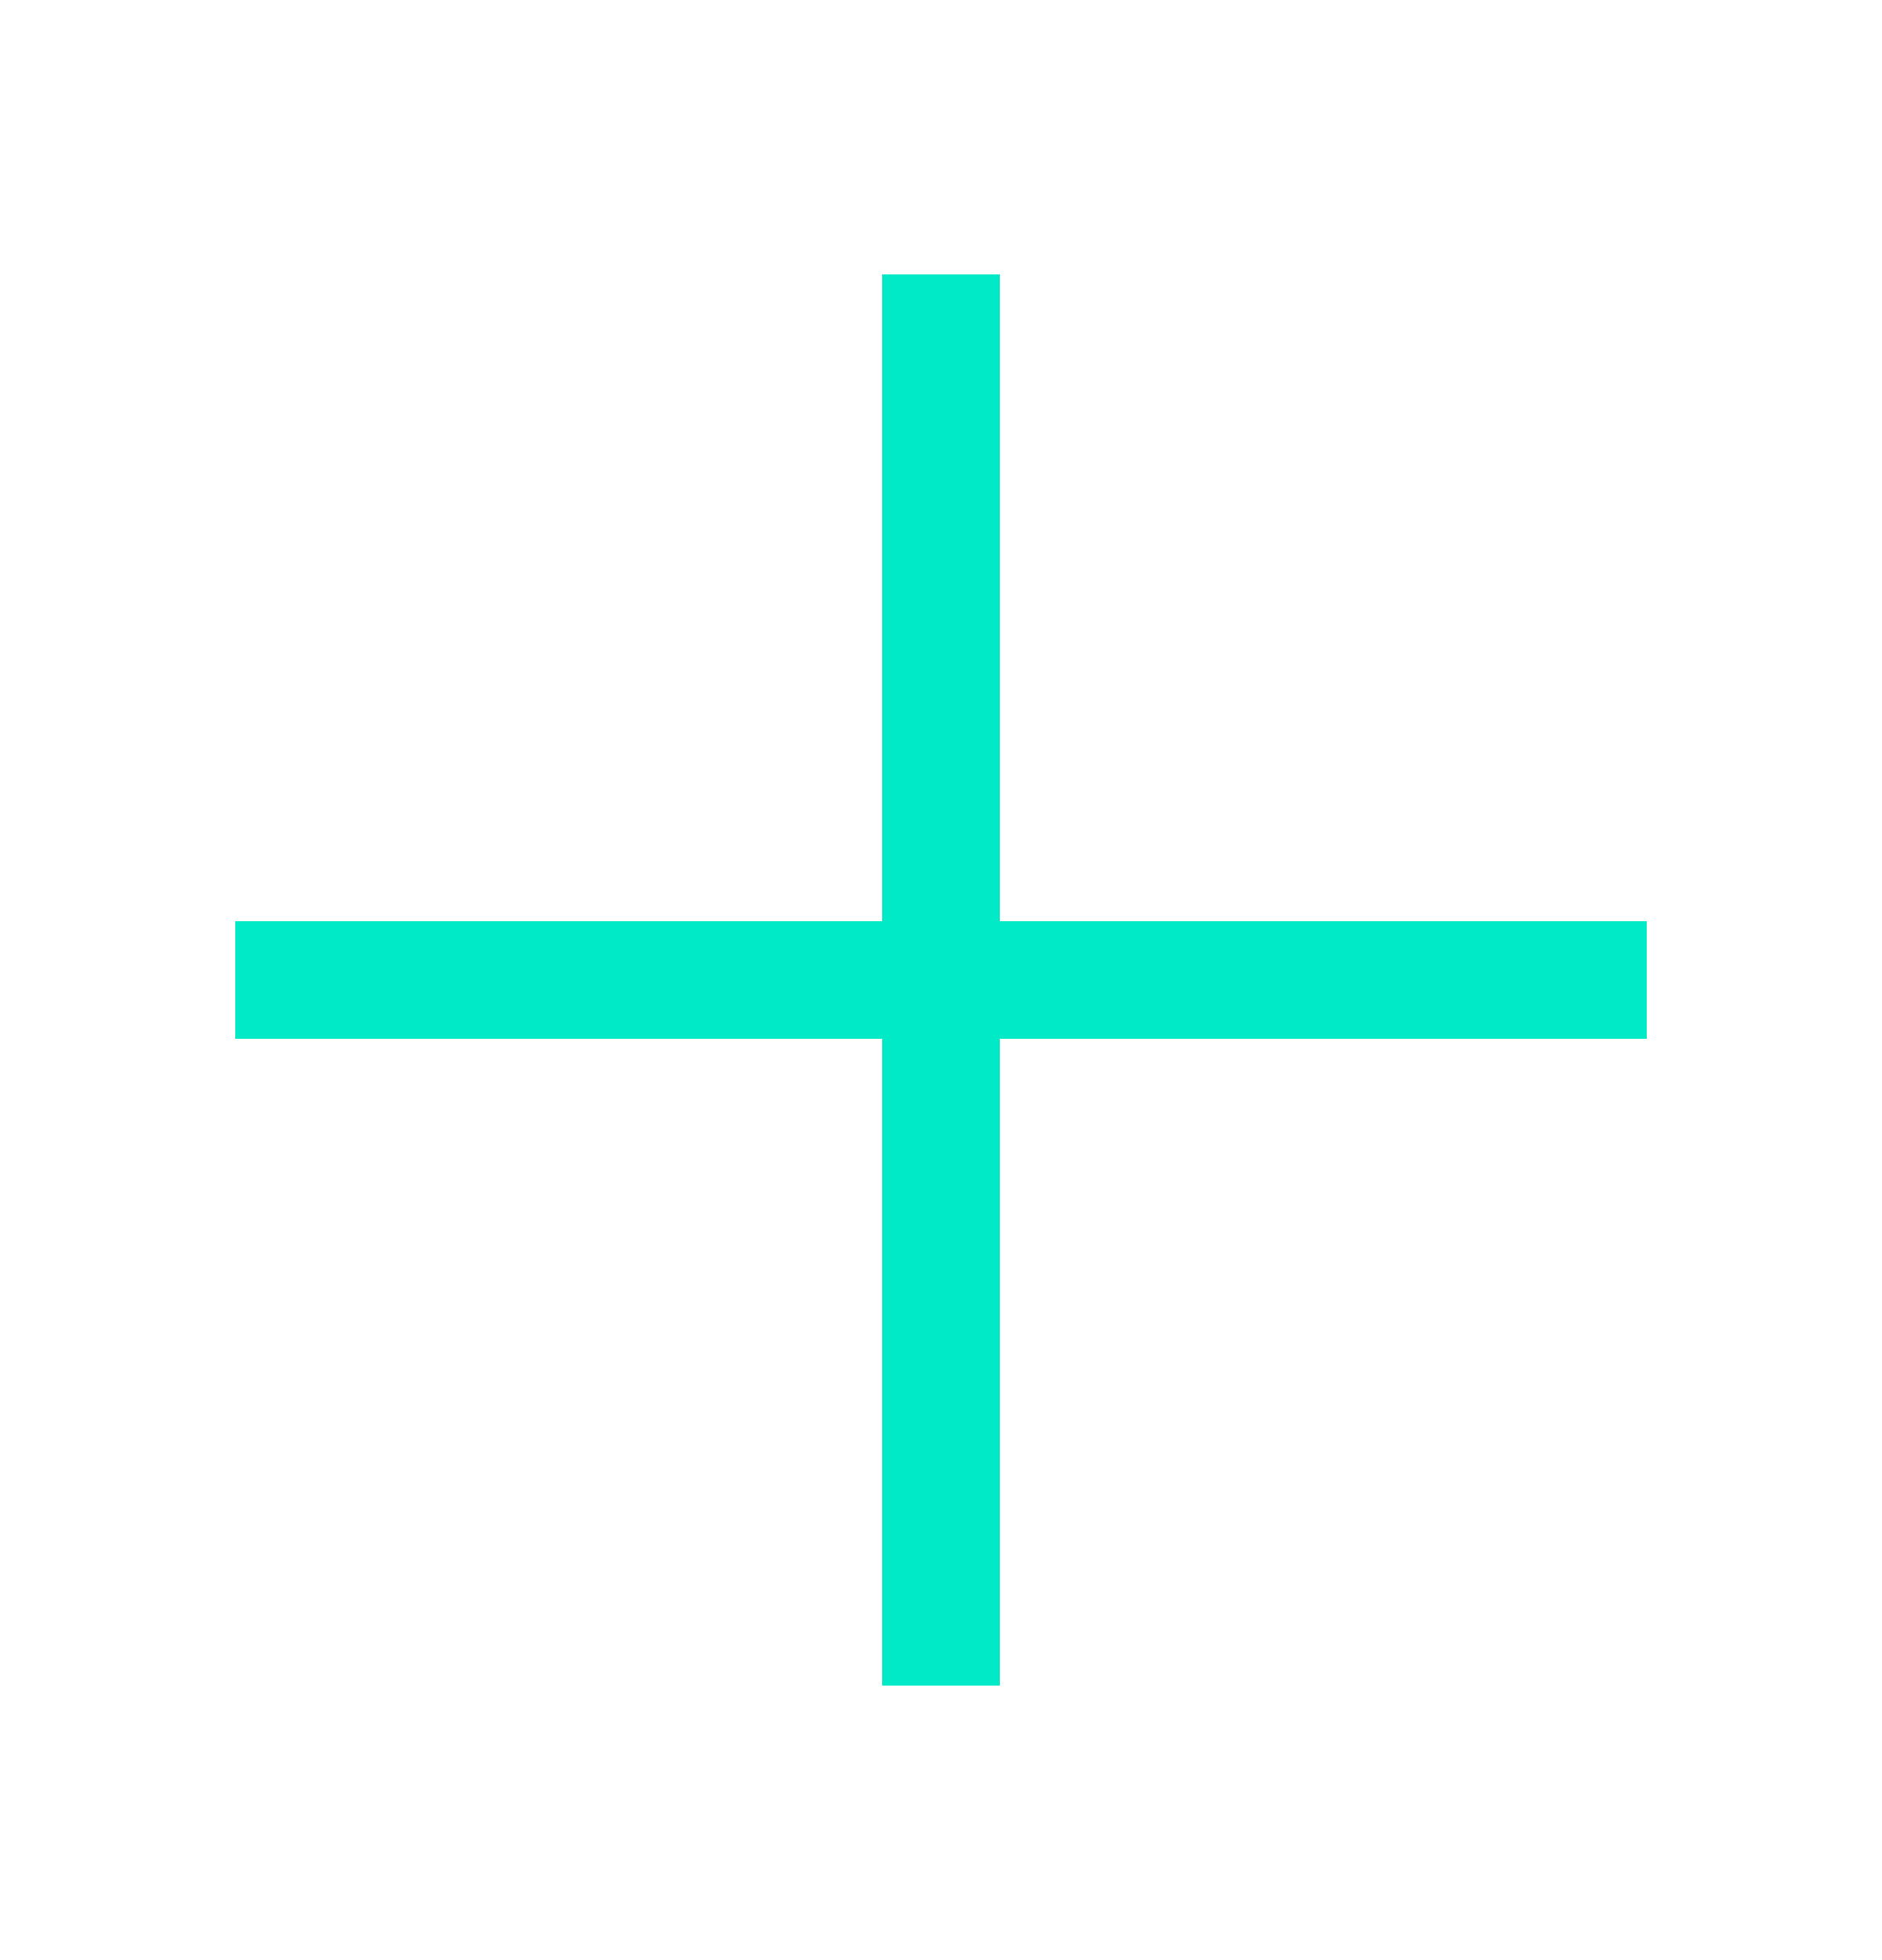
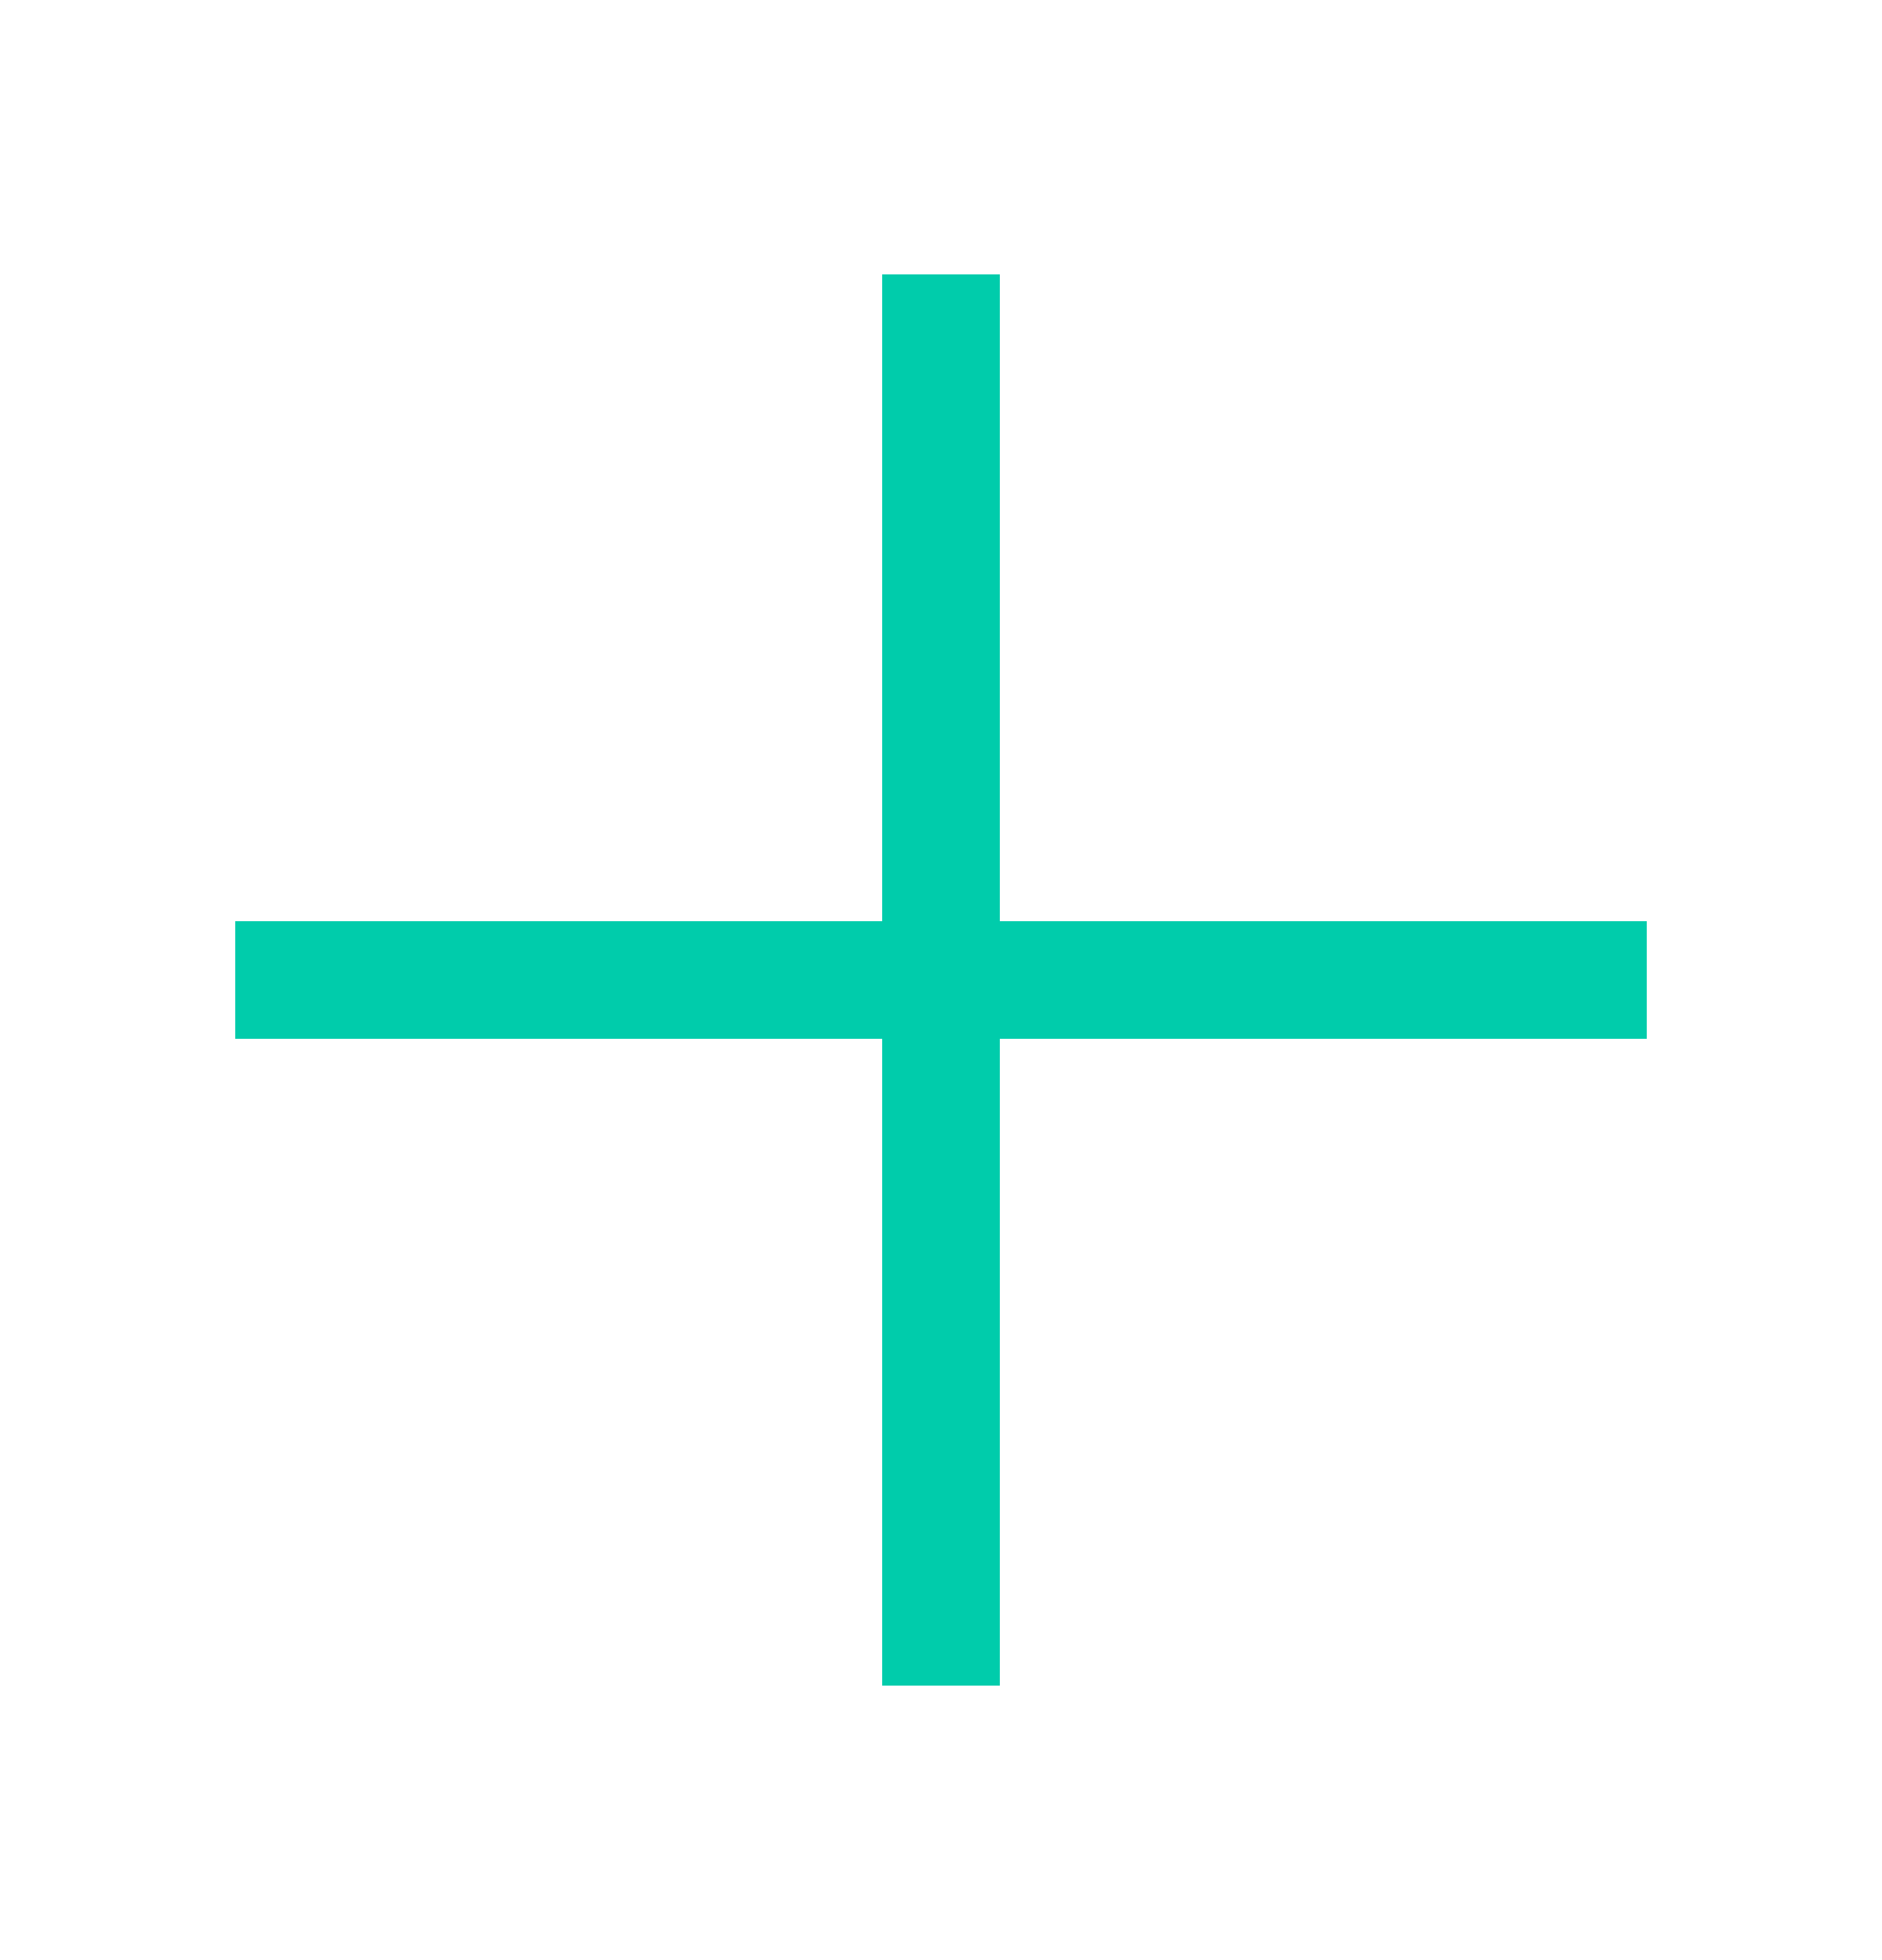
<svg xmlns="http://www.w3.org/2000/svg" width="24" height="25" viewBox="0 0 24 25" fill="none">
-   <path fill-rule="evenodd" clip-rule="evenodd" d="M11.25 13.25V21.5H12.75V13.25H21V11.75H12.75V3.5H11.25V11.75H3L3 13.25H11.25Z" fill="#00EAC7" />
+   <path fill-rule="evenodd" clip-rule="evenodd" d="M11.25 13.25V21.5H12.75V13.25H21V11.75H12.75V3.5H11.25V11.75H3L3 13.25H11.25Z" fill="#00CCAB" />
</svg>
